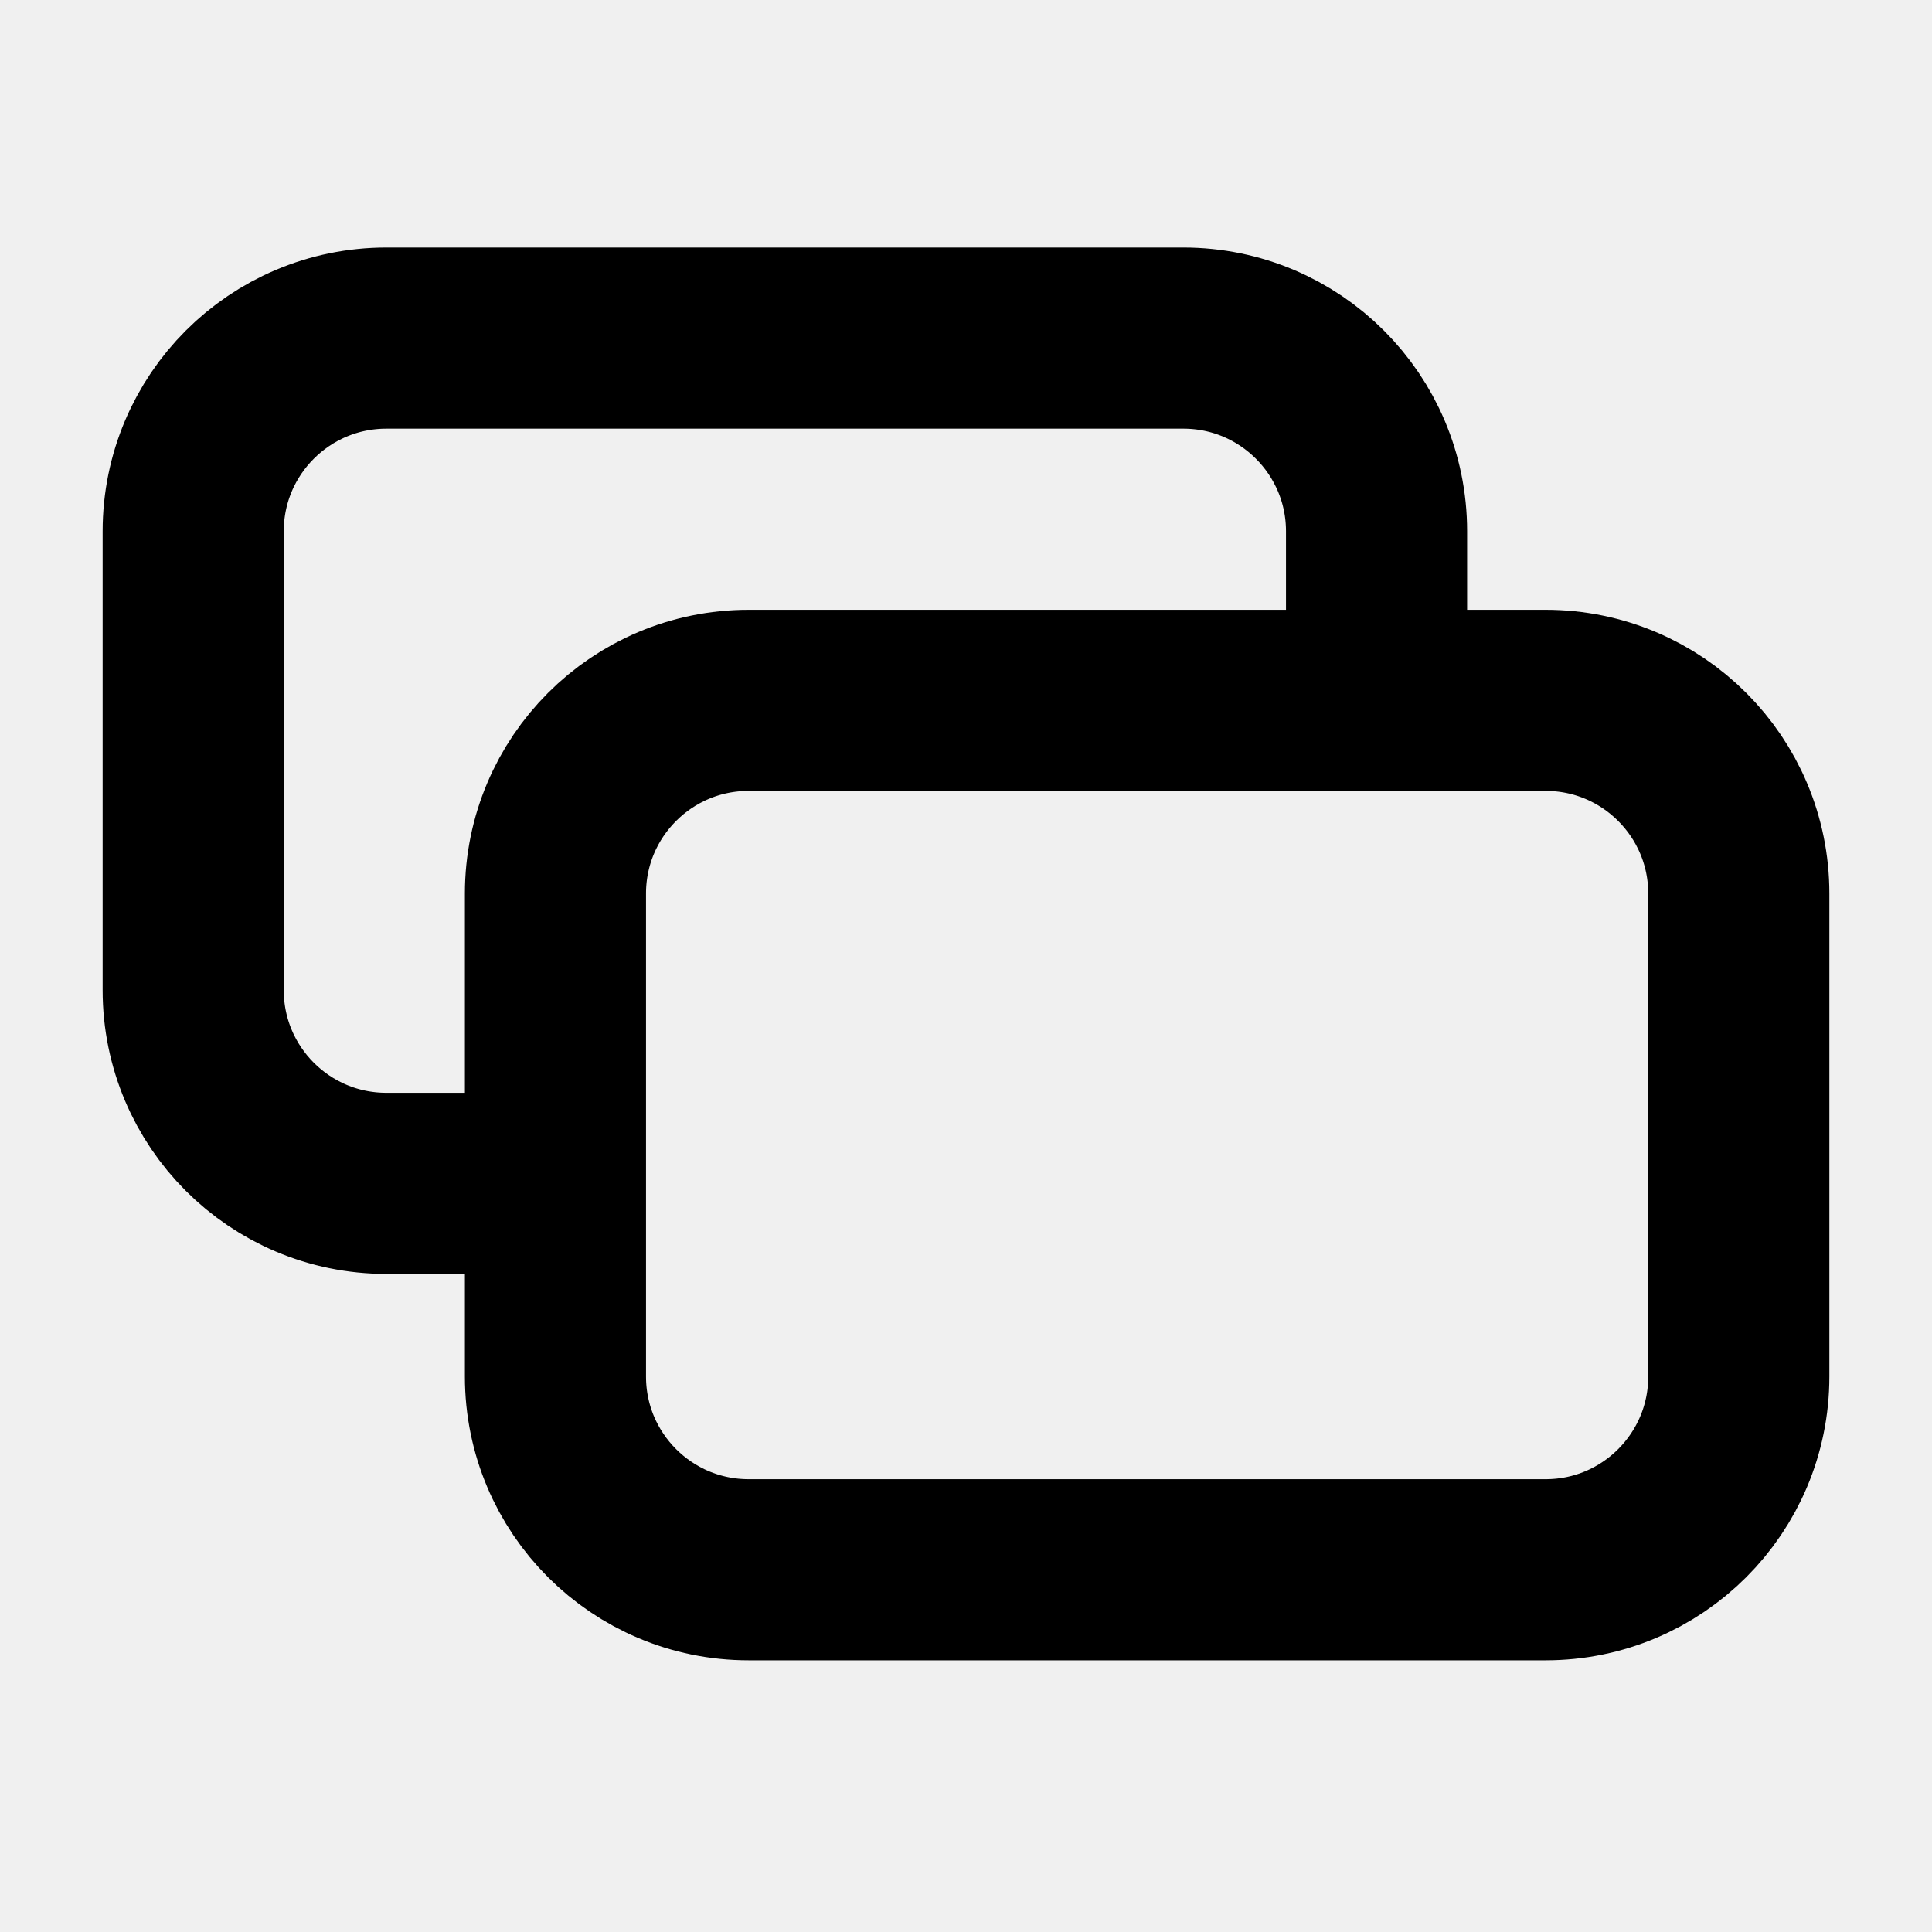
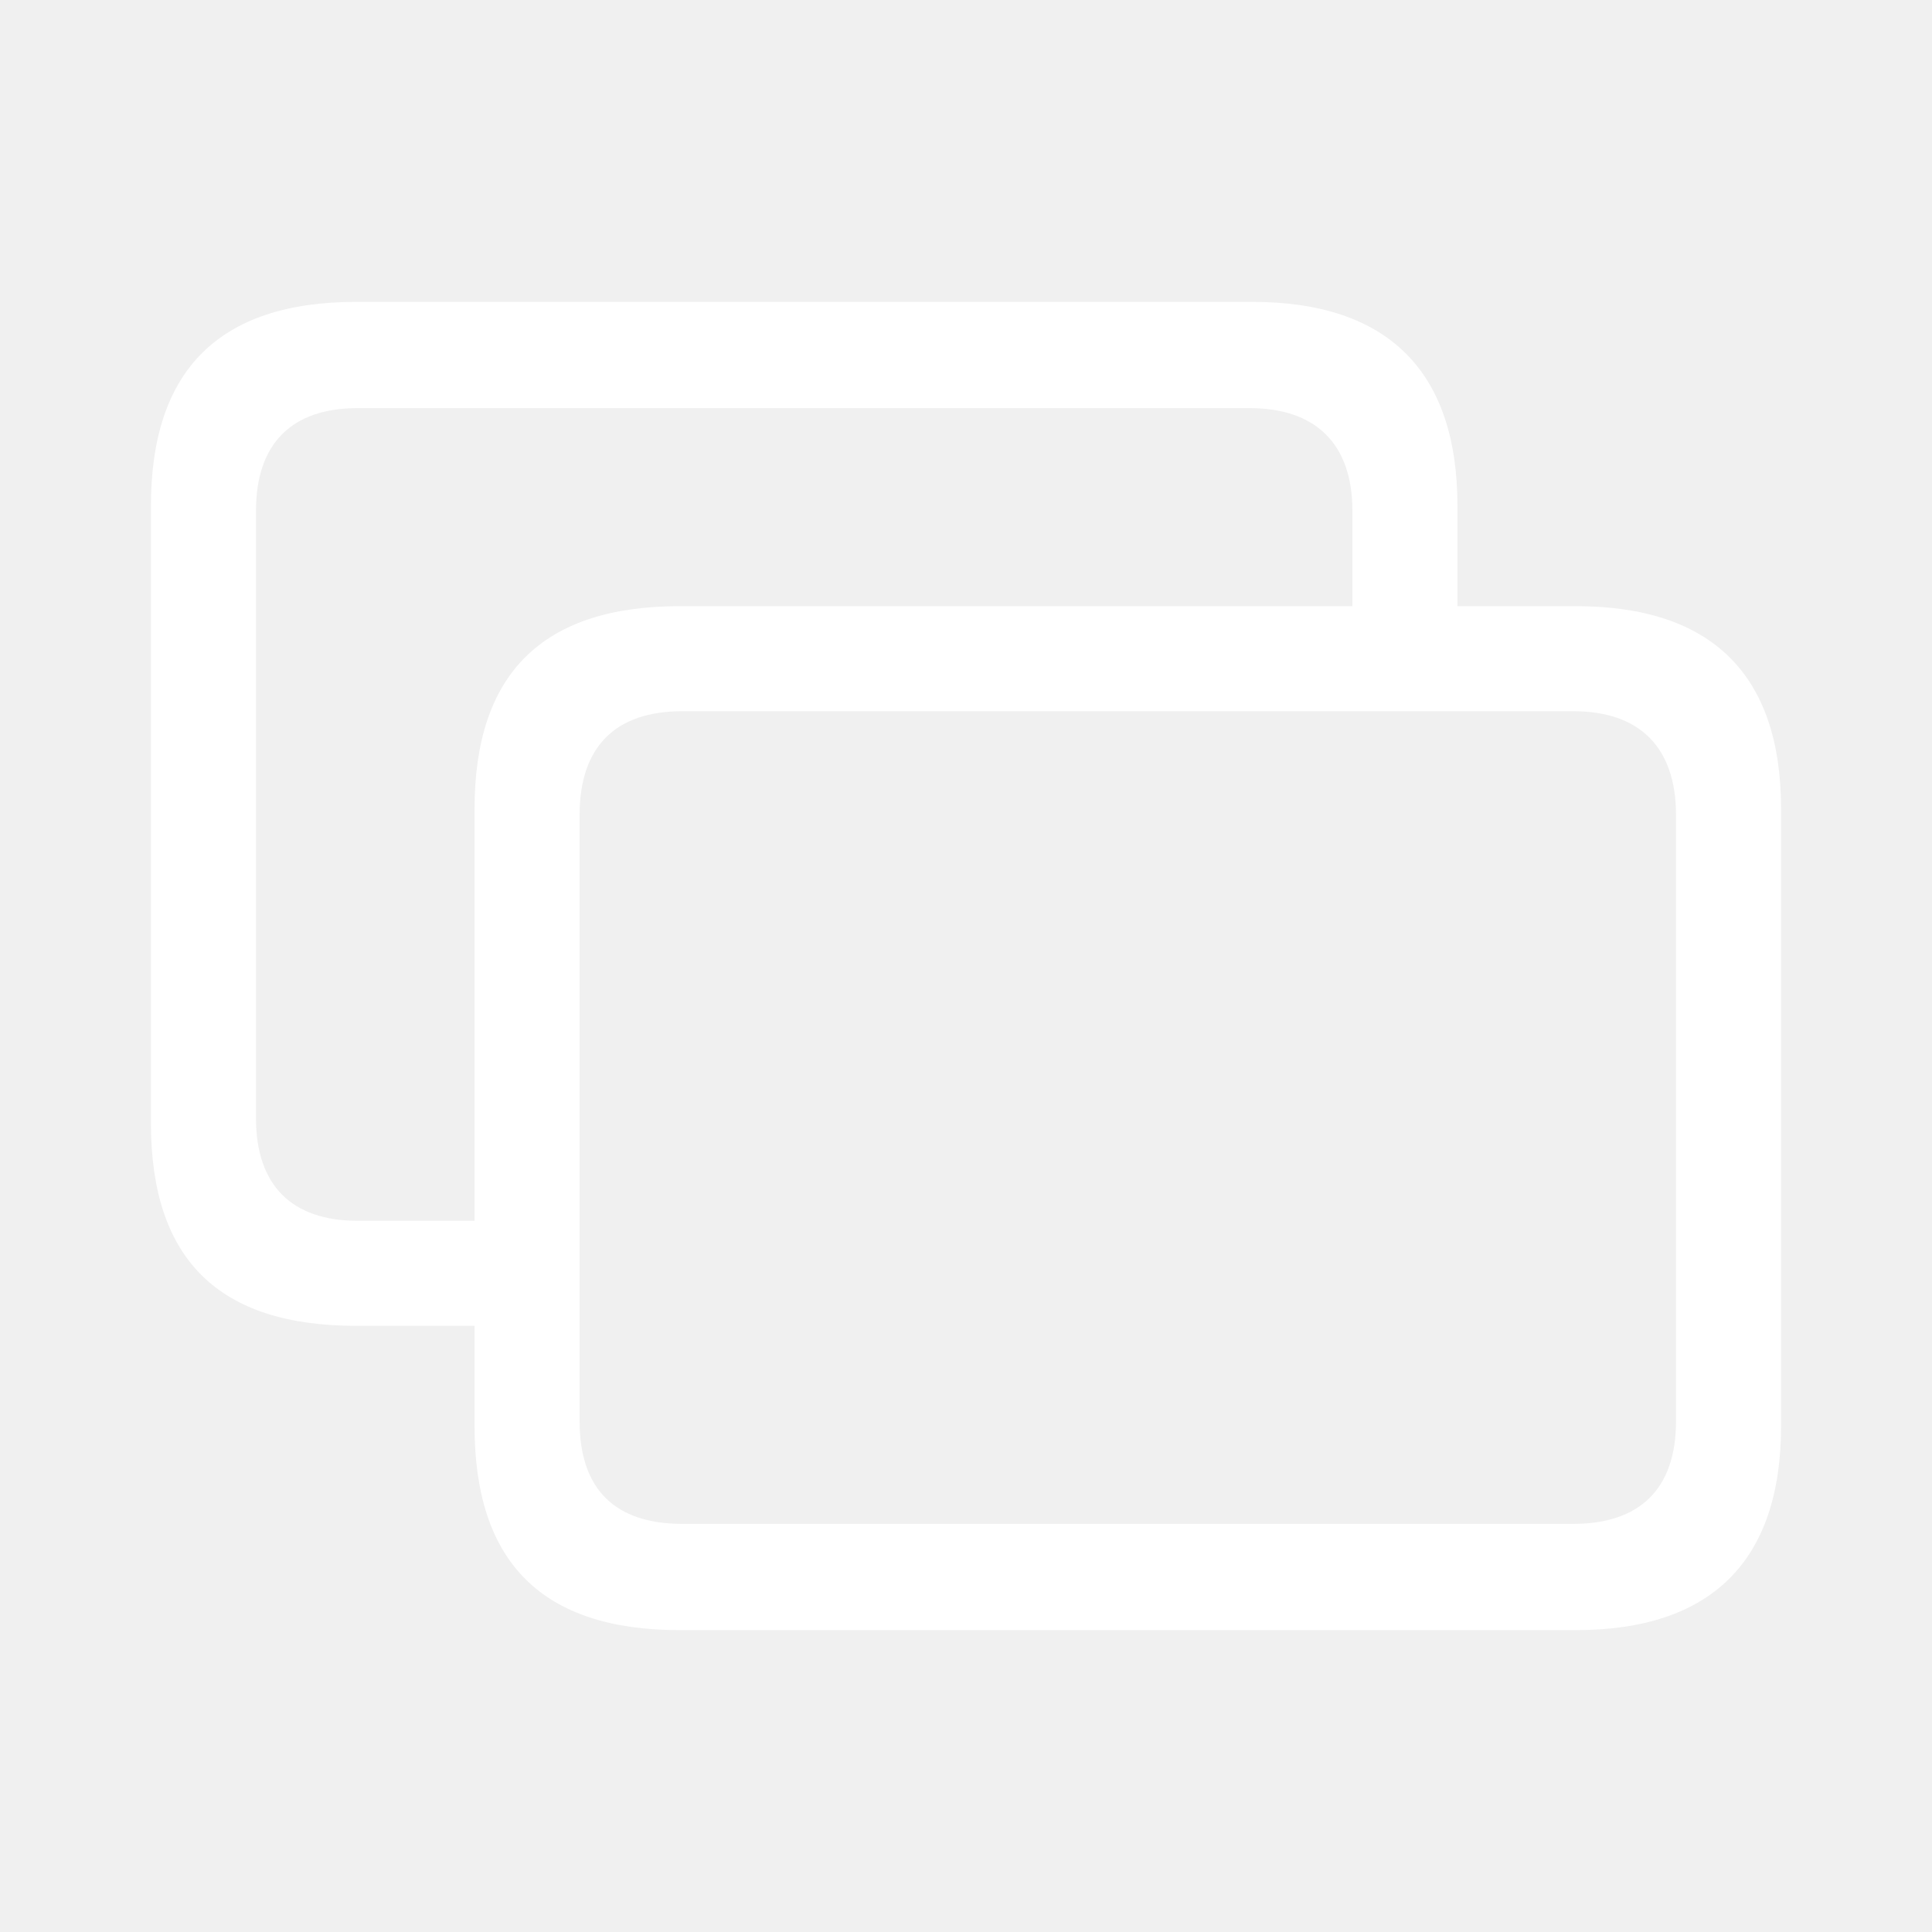
<svg xmlns="http://www.w3.org/2000/svg" width="16" height="16" viewBox="0 0 16 16">
-   <path d="M 4.5 9.8 L 3.2 9.8 A 1.6 1.6 0 0 1 1.6 8.2 L 1.6 4.4 A 1.6 1.6 0 0 1 3.2 2.8 L 9.8 2.8 A 1.6 1.6 0 0 1 11.4 4.4 L 11.4 5.6" fill="none" stroke="currentColor" stroke-width="1.5" stroke-linecap="round" />
-   <rect x="4.6" y="5.8" width="9.8" height="7.2" rx="1.6" fill="none" stroke="currentColor" stroke-width="1.5" />
+   <path class="warning" d="M2.95 10.98H4.3V10.11H2.96C2.42 10.11 2.12 9.82 2.12 9.26V4.23C2.12 3.67 2.42 3.38 2.96 3.38H10.35C10.89 3.38 11.2 3.67 11.2 4.23V5.37H12.07V4.19C12.07 3.07 11.49 2.5 10.37 2.5H2.95C1.81 2.5 1.25 3.07 1.25 4.19V9.3C1.25 10.43 1.81 10.98 2.95 10.98ZM5.63 13.5H13.05C14.17 13.5 14.75 12.93 14.75 11.81V6.7C14.75 5.58 14.17 5.02 13.05 5.02H5.63C4.49 5.02 3.93 5.58 3.93 6.7V11.81C3.93 12.94 4.49 13.5 5.63 13.5ZM5.65 12.62C5.1 12.62 4.8 12.34 4.8 11.77V6.75C4.8 6.18 5.1 5.89 5.65 5.89H13.03C13.57 5.89 13.88 6.18 13.88 6.75V11.77C13.88 12.34 13.57 12.62 13.03 12.62Z" fill="#ffffff" />
</svg>
